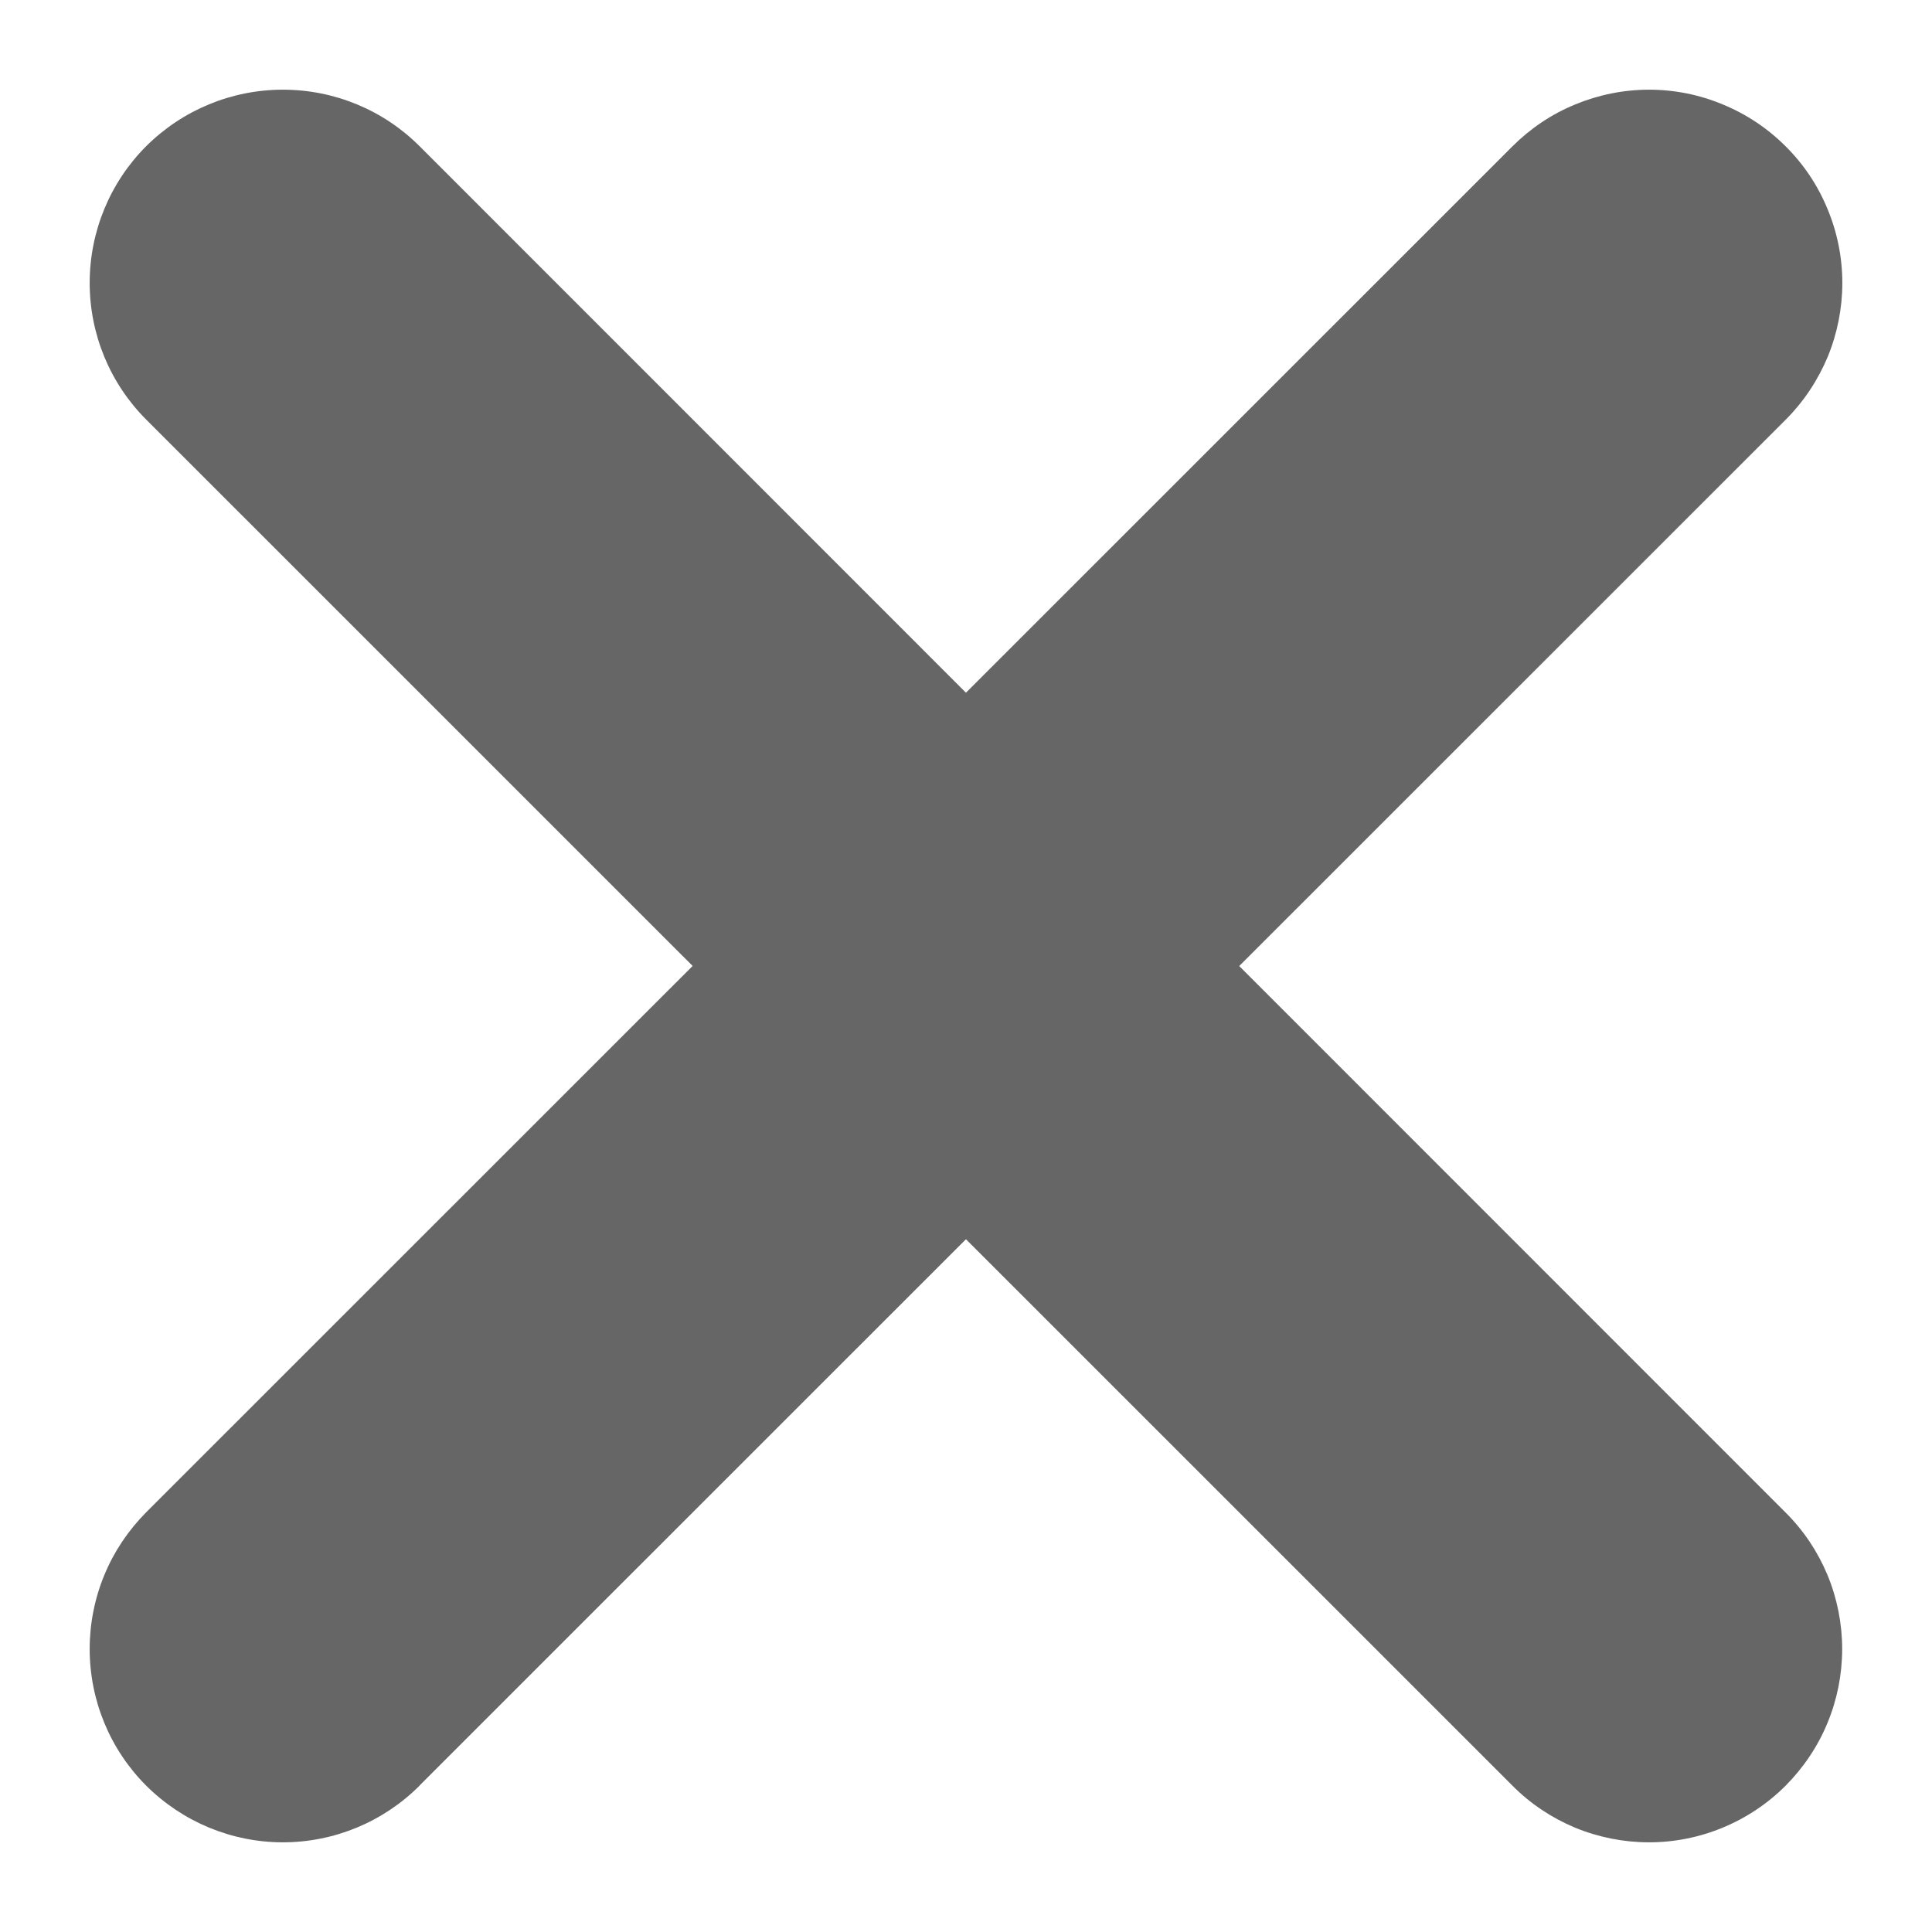
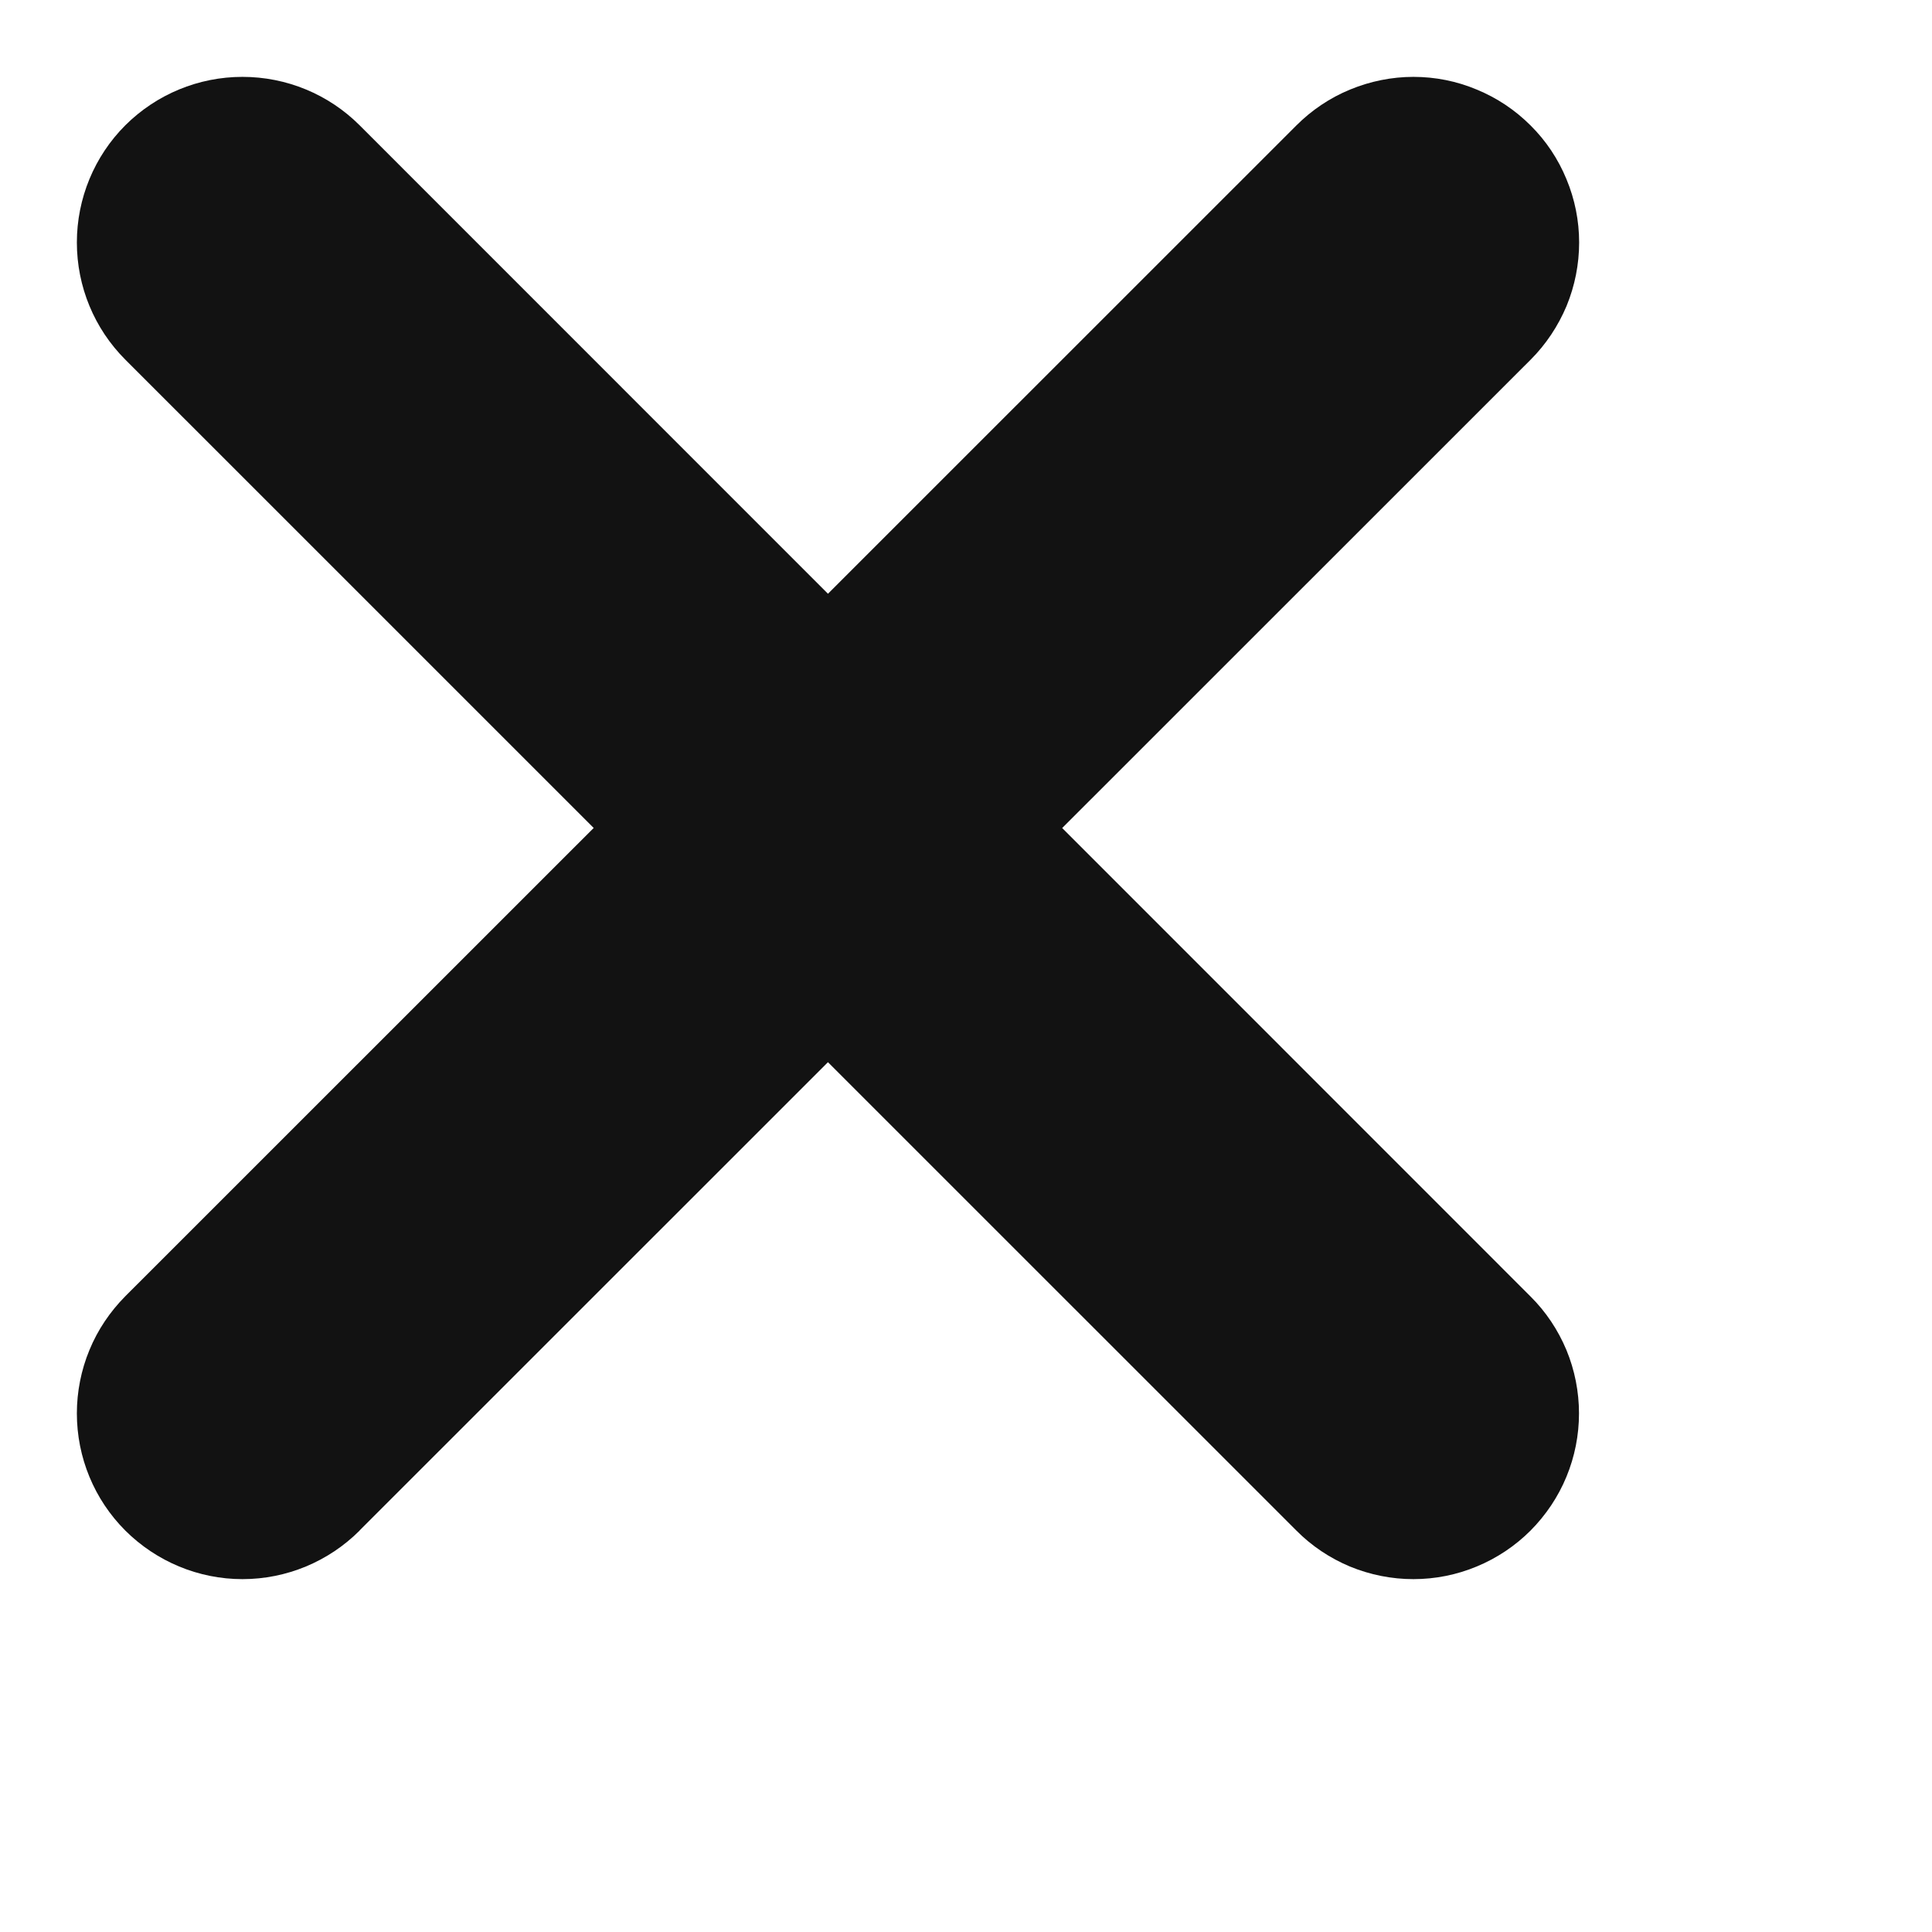
- <svg xmlns="http://www.w3.org/2000/svg" width="12" height="12" viewBox="0 0 12 12" fill="none">
-   <path d="M2.606 11.091C2.381 11.316 2.076 11.443 1.757 11.443C1.439 11.443 1.134 11.316 0.908 11.091C0.683 10.866 0.557 10.561 0.557 10.242C0.557 10.085 0.588 9.928 0.648 9.783C0.708 9.637 0.797 9.505 0.908 9.393L9.394 0.909C9.505 0.798 9.637 0.709 9.783 0.649C9.928 0.589 10.085 0.557 10.242 0.557C10.4 0.557 10.556 0.588 10.701 0.649C10.847 0.709 10.979 0.797 11.091 0.909C11.203 1.02 11.291 1.152 11.351 1.298C11.412 1.444 11.443 1.6 11.443 1.757C11.443 1.915 11.412 2.071 11.352 2.217C11.291 2.362 11.203 2.495 11.092 2.606L2.606 11.09V11.091Z" fill="#666666" />
-   <path d="M0.908 2.606C0.683 2.381 0.557 2.076 0.557 1.757C0.557 1.439 0.683 1.133 0.908 0.908C1.134 0.683 1.439 0.557 1.757 0.557C2.076 0.557 2.381 0.683 2.606 0.908L11.09 9.394C11.202 9.505 11.29 9.637 11.351 9.783C11.411 9.928 11.442 10.085 11.442 10.242C11.442 10.4 11.411 10.556 11.351 10.701C11.291 10.847 11.202 10.979 11.091 11.091C10.98 11.202 10.847 11.291 10.702 11.351C10.556 11.412 10.4 11.443 10.242 11.443C10.085 11.443 9.929 11.412 9.783 11.352C9.637 11.291 9.505 11.203 9.394 11.091L0.908 2.606Z" fill="#666666" />
+ <svg xmlns="http://www.w3.org/2000/svg" width="12" height="12" viewBox="0 0 14 14" fill="none">
+   <path d="M2.606 11.091C2.381 11.316 2.076 11.443 1.757 11.443C1.439 11.443 1.134 11.316 0.908 11.091C0.683 10.866 0.557 10.561 0.557 10.242C0.557 10.085 0.588 9.928 0.648 9.783C0.708 9.637 0.797 9.505 0.908 9.393L9.394 0.909C9.505 0.798 9.637 0.709 9.783 0.649C9.928 0.589 10.085 0.557 10.242 0.557C10.4 0.557 10.556 0.588 10.701 0.649C10.847 0.709 10.979 0.797 11.091 0.909C11.203 1.02 11.291 1.152 11.351 1.298C11.412 1.444 11.443 1.6 11.443 1.757C11.443 1.915 11.412 2.071 11.352 2.217C11.291 2.362 11.203 2.495 11.092 2.606L2.606 11.09V11.091Z" fill="#121212" />
+   <path d="M0.908 2.606C0.683 2.381 0.557 2.076 0.557 1.757C0.557 1.439 0.683 1.133 0.908 0.908C1.134 0.683 1.439 0.557 1.757 0.557C2.076 0.557 2.381 0.683 2.606 0.908L11.09 9.394C11.202 9.505 11.29 9.637 11.351 9.783C11.411 9.928 11.442 10.085 11.442 10.242C11.442 10.4 11.411 10.556 11.351 10.701C11.291 10.847 11.202 10.979 11.091 11.091C10.98 11.202 10.847 11.291 10.702 11.351C10.556 11.412 10.4 11.443 10.242 11.443C10.085 11.443 9.929 11.412 9.783 11.352C9.637 11.291 9.505 11.203 9.394 11.091L0.908 2.606Z" fill="#121212" />
</svg>
